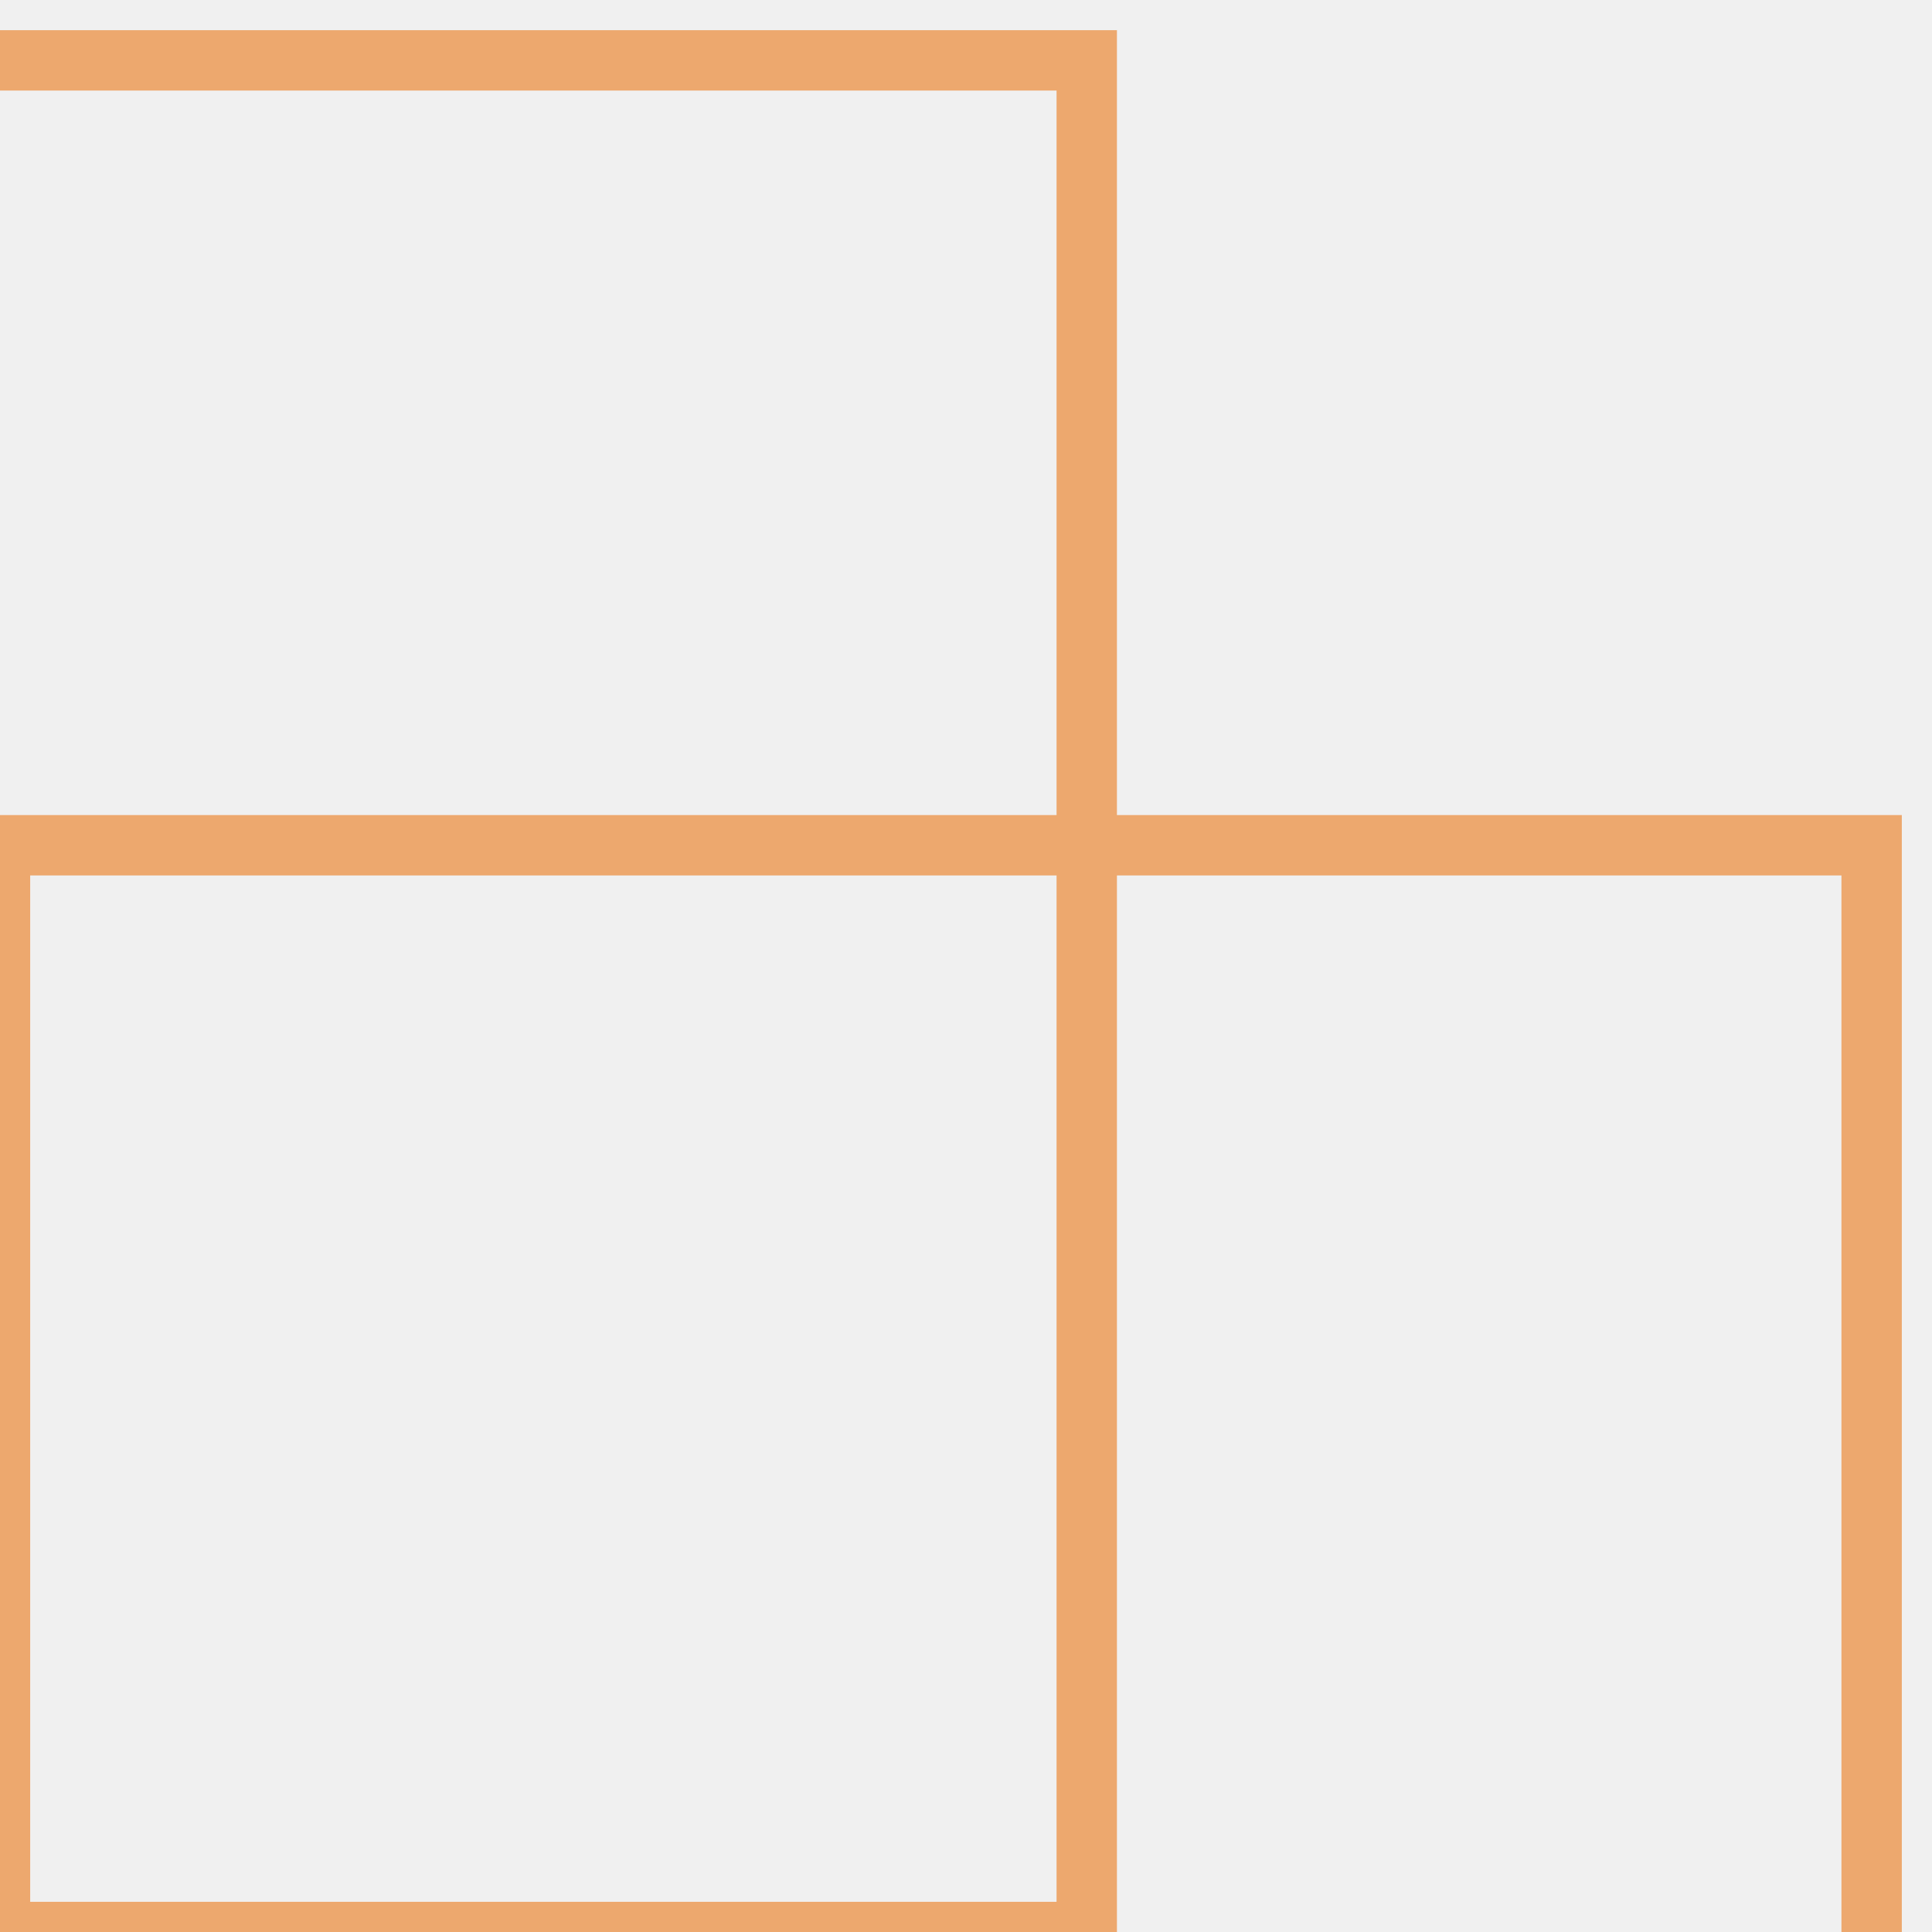
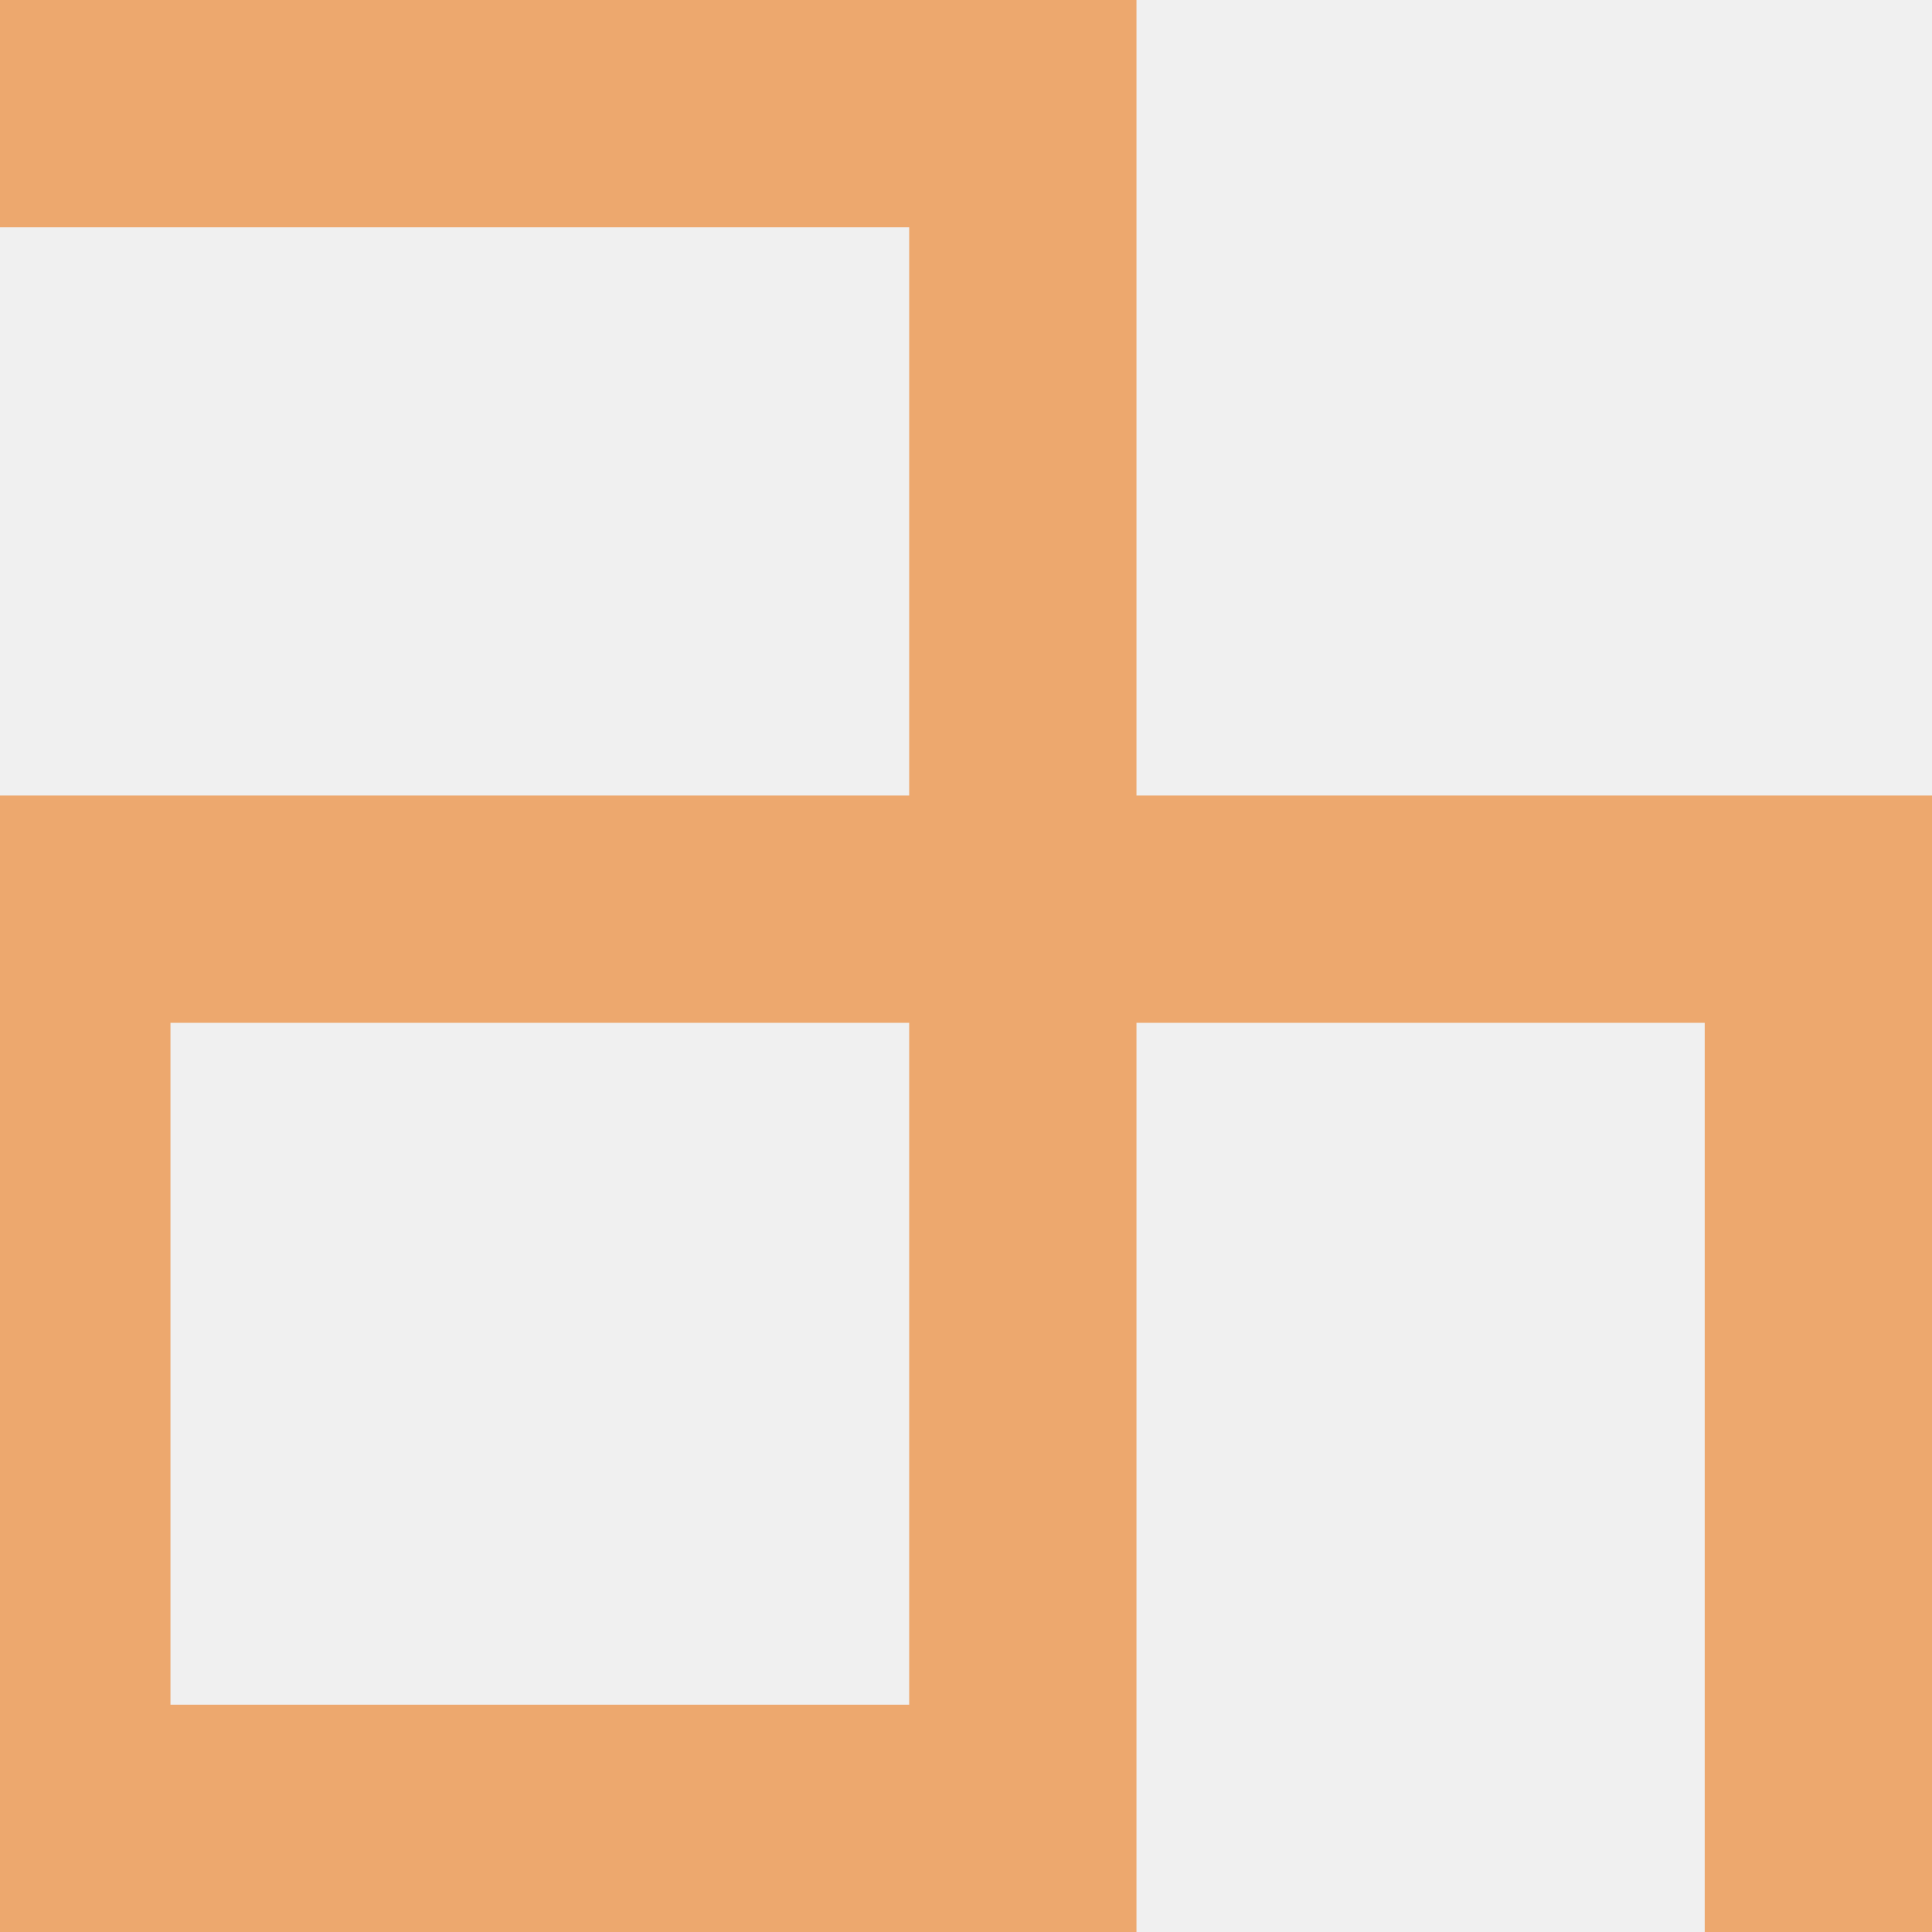
- <svg xmlns="http://www.w3.org/2000/svg" width="32" height="32" viewBox="0 0 32 32" fill="none">
-   <path d="M18 14L18 32L-1.35505e-06 32L-5.68248e-07 14L18 14ZM18 14L31 14L31 32M18 14L18 1L-1.90735e-06 1" stroke="#EDA86E" />
+ <svg xmlns="http://www.w3.org/2000/svg" width="17" height="17" viewBox="0 0 17 17" fill="none">
+   <g clip-path="url(#clip0_32_28)">
+     <path d="M0 17H10L8 15H1.5V9H8V15L10 17V9H15V17H17V7H10V0H0V2H8V7H0V17Z" fill="#EDA86E" />
+   </g>
+   <defs>
+     <clipPath id="clip0_32_28">
+       <rect width="17" height="17" fill="white" transform="matrix(1 0 0 -1 0 17)" />
+     </clipPath>
+   </defs>
</svg>
